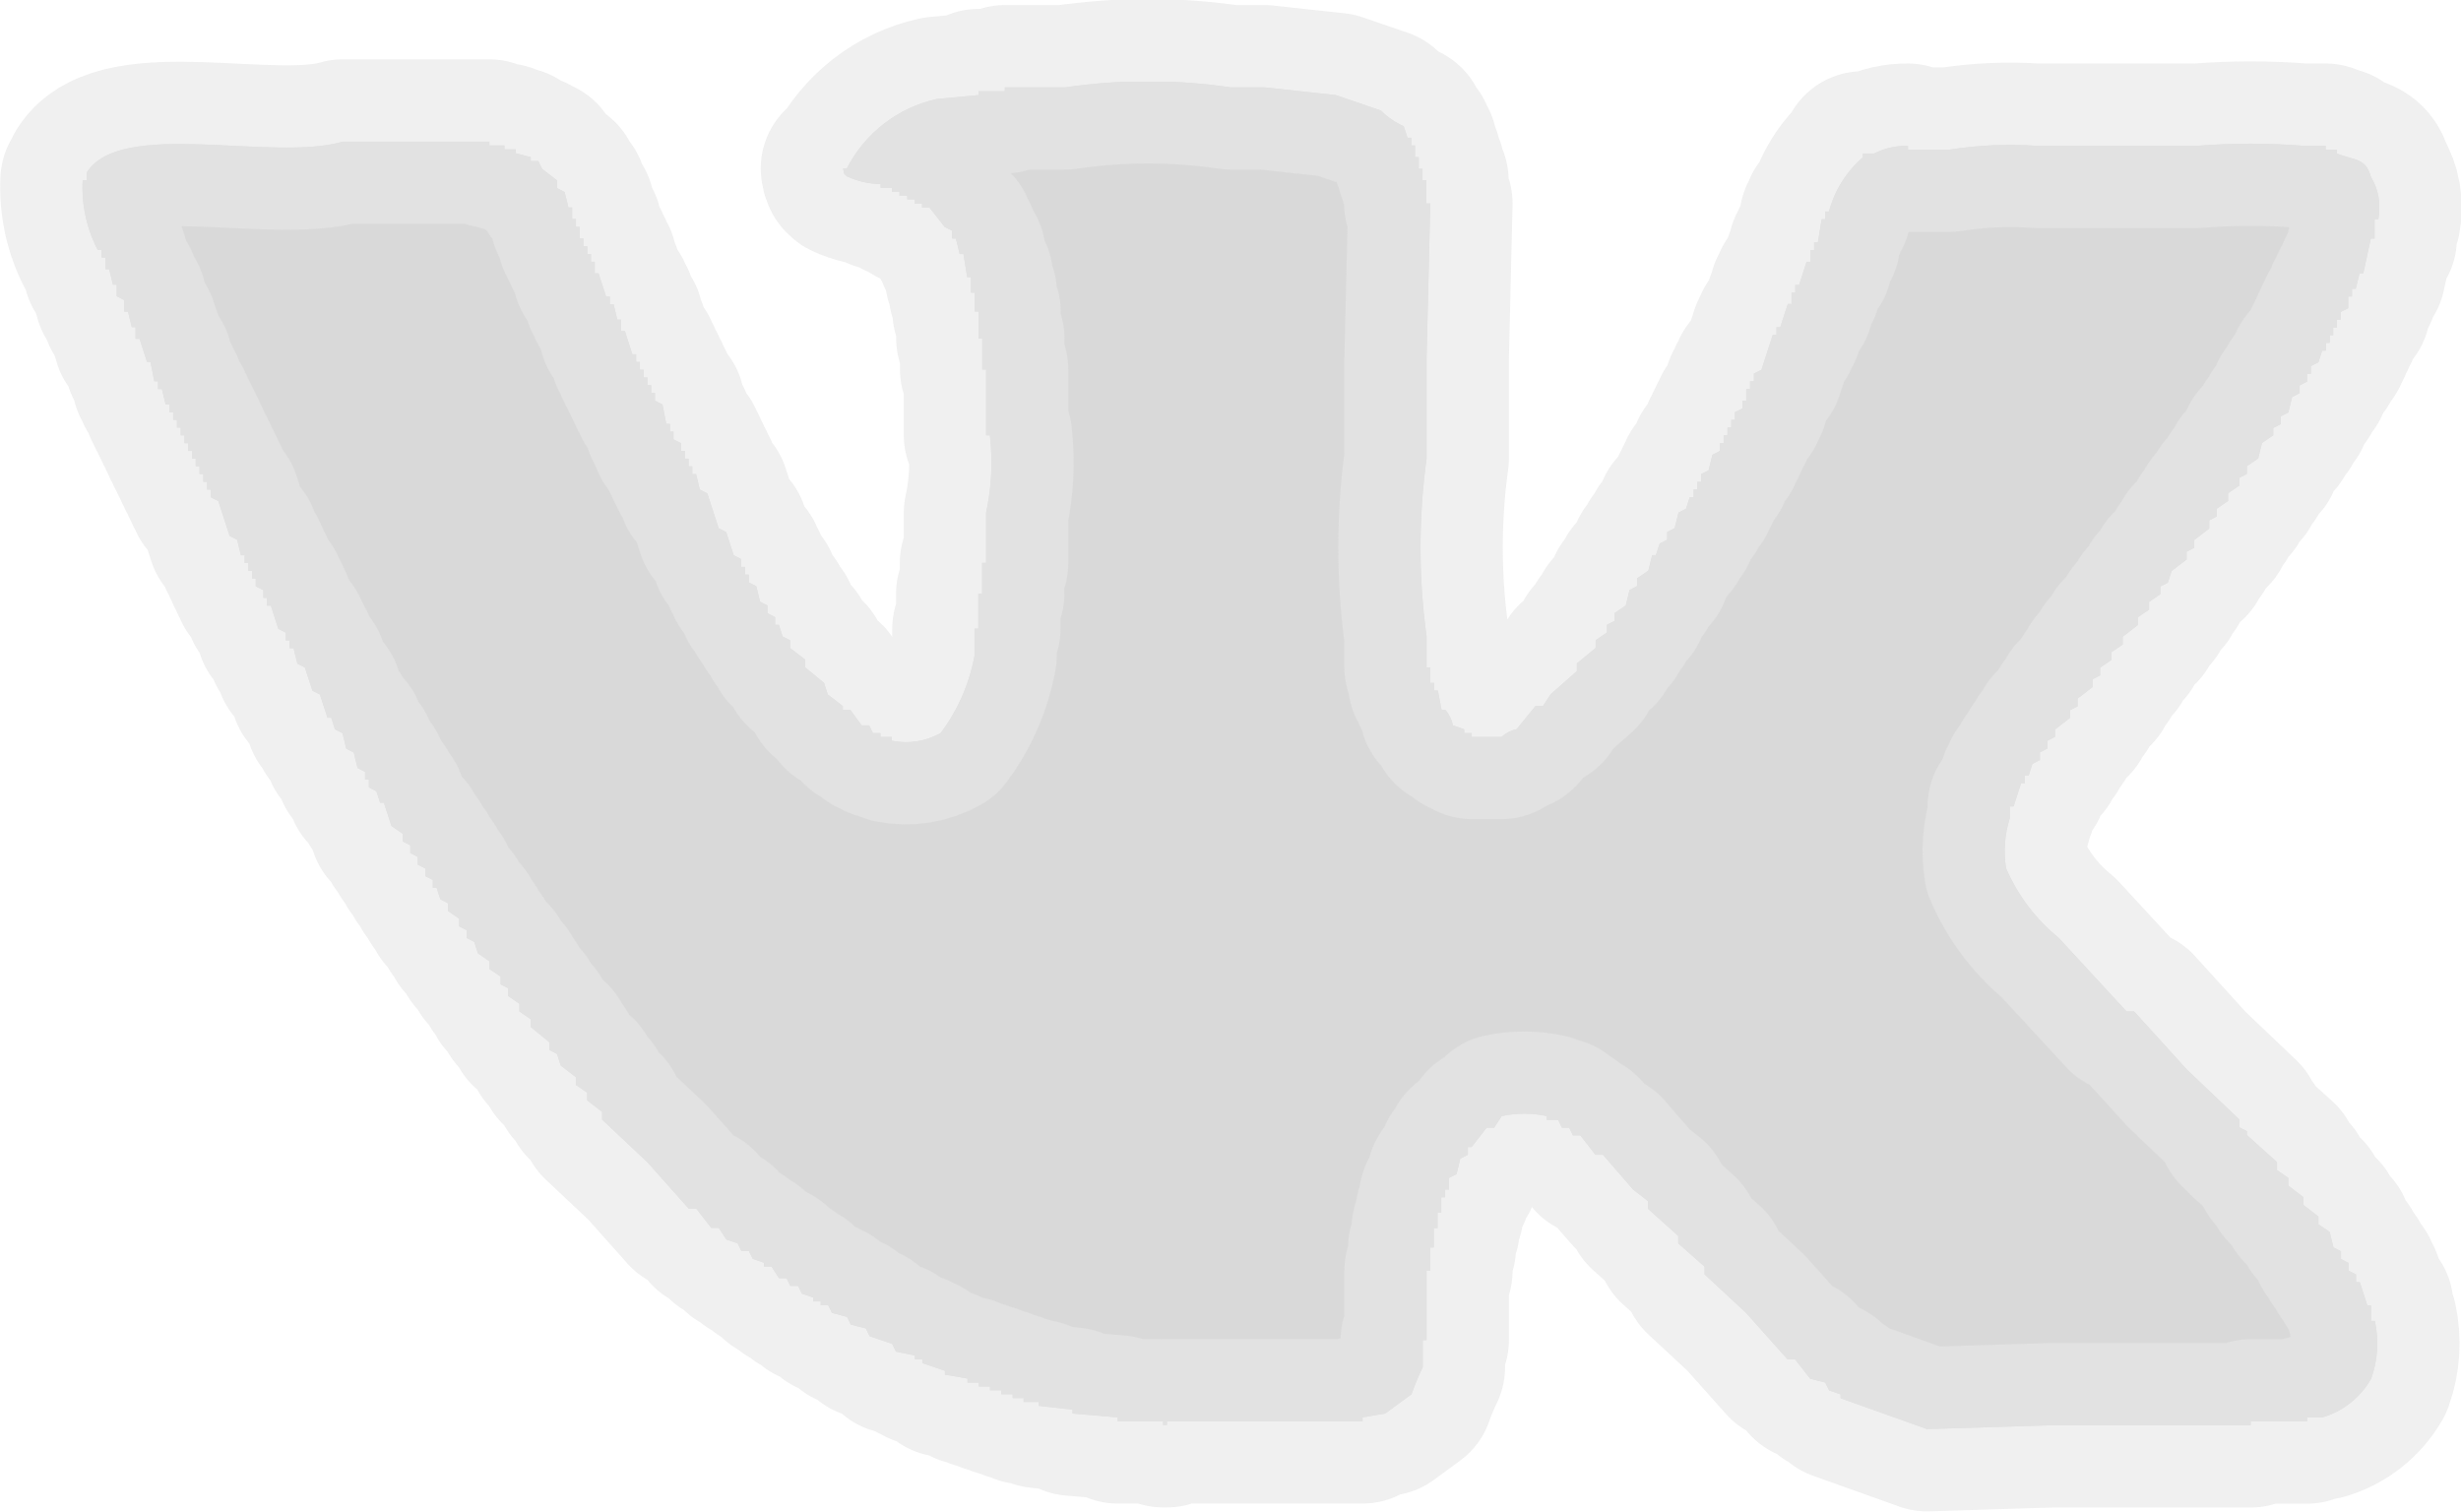
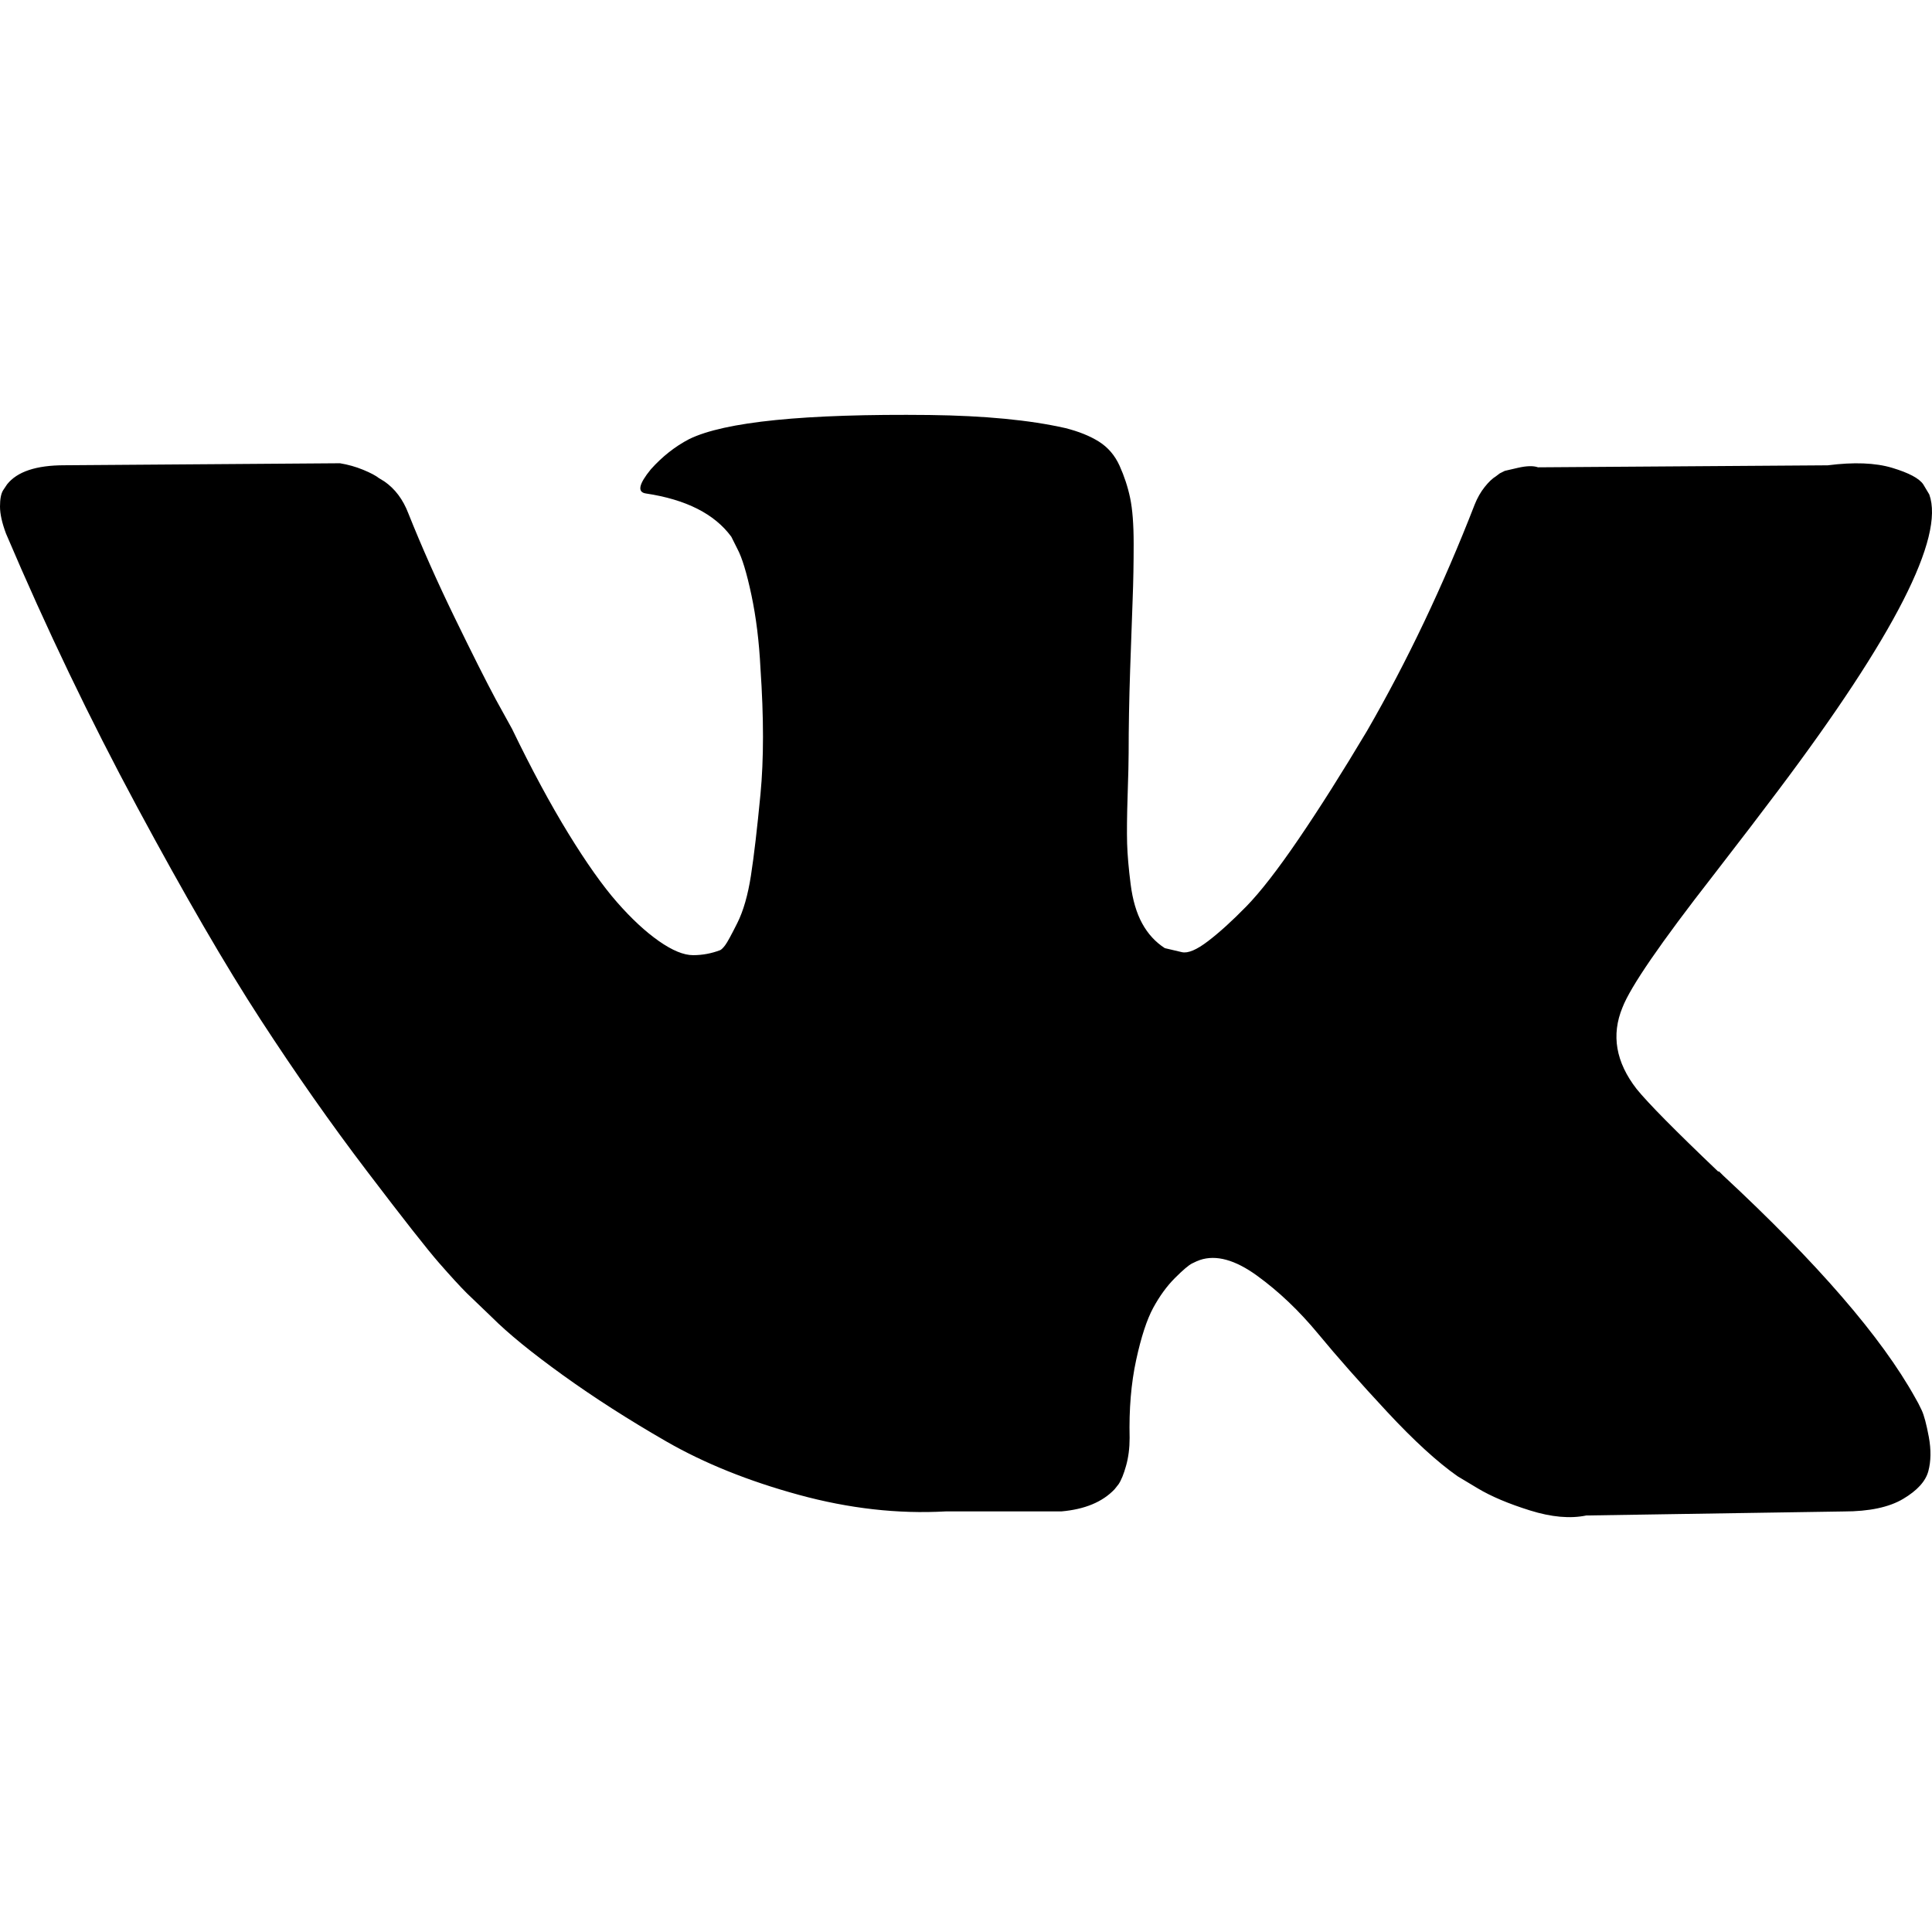
- <svg xmlns="http://www.w3.org/2000/svg" xmlns:xlink="http://www.w3.org/1999/xlink" width="44.875" height="27.562" viewBox="0 0 44.875 27.562">
-   <defs>
-     <style>
-       .cls-1 {
-         fill: #8c8c8c;
-         stroke: #e6e6e6;
-         stroke-linejoin: round;
-         stroke-width: 3px;
-         fill-rule: evenodd;
-         opacity: 0.62;
-         filter: url(#filter);
-       }
-     </style>
-     <filter id="filter" x="191.219" y="669.563" width="41.875" height="24.562" filterUnits="userSpaceOnUse">
-       <feFlood result="flood" flood-color="#e6e6e6" />
-       <feComposite result="composite" operator="in" in2="SourceGraphic" />
-       <feBlend result="blend" in2="SourceGraphic" />
-     </filter>
-   </defs>
-   <g transform="translate(-189.719 -668.063)" style="fill: #8c8c8c; filter: url(#filter)">
-     <path id="VK" class="cls-1" d="M215.315,670.364l0.069,0.211h0.068v0.141h0.069v0.212h0.068v0.211h0.069v0.212h0.069v0.423H215.8q-0.035,1.408-.068,2.819v1.833a11.939,11.939,0,0,0,0,3.243v0.564H215.8v0.282h0.069v0.141h0.069c0.022,0.117.045,0.235,0.068,0.352h0.069a0.6,0.6,0,0,1,.137.282l0.206,0.071v0.07h0.137V681.5H217.1a0.577,0.577,0,0,1,.274-0.141l0.344-.423h0.137c0.045-.071.091-0.141,0.137-0.212l0.48-.423v-0.141l0.343-.282v-0.141l0.206-.141v-0.141l0.137-.07v-0.141l0.206-.141,0.069-.282,0.137-.071v-0.141l0.206-.141,0.069-.282h0.068l0.069-.211,0.137-.071v-0.141l0.137-.07,0.069-.282,0.137-.071,0.069-.211H220.6V676.99h0.069v-0.141h0.069v-0.141l0.137-.07,0.069-.282,0.137-.071v-0.141h0.068V676h0.069v-0.141h0.069v-0.141h0.068V675.58l0.138-.07v-0.141h0.068v-0.212h0.069v-0.141H221.7v-0.141l0.138-.07c0.068-.212.137-0.423,0.206-0.635h0.068v-0.141h0.069c0.046-.141.091-0.282,0.137-0.423h0.069V673.4h0.068v-0.141h0.069c0.046-.141.091-0.282,0.137-0.423h0.069v-0.212h0.068v-0.141h0.069l0.069-.423H223v-0.14h0.069a1.977,1.977,0,0,1,.617-0.987v-0.071h0.206a1.321,1.321,0,0,1,.618-0.141v0.071h0.755a7.057,7.057,0,0,1,1.578-.071h2.95a12.112,12.112,0,0,1,1.922,0h0.411v0.071h0.206v0.07c0.312,0.128.524,0.073,0.618,0.423a1.079,1.079,0,0,1,.137.775h-0.069v0.353H232.95c-0.046.211-.092,0.423-0.137,0.634h-0.069l-0.069.282h-0.068v0.141h-0.069v0.212l-0.137.07v0.141h-0.069v0.141h-0.068v0.141H232.2v0.141h-0.069v0.141h-0.068l-0.069.212-0.137.07v0.141h-0.069v0.141l-0.137.071v0.141l-0.137.07-0.069.282-0.137.071v0.141l-0.137.07V676l-0.206.141-0.069.282-0.206.141v0.141l-0.137.071v0.141l-0.206.141v0.14l-0.206.141v0.141l-0.137.071V677.7l-0.274.211v0.141l-0.138.071v0.141l-0.274.211-0.069.212-0.137.07v0.141l-0.206.141v0.141l-0.206.141v0.141l-0.274.212v0.141l-0.206.141v0.141l-0.206.141v0.141l-0.137.07v0.141l-0.274.212v0.141l-0.138.07v0.141l-0.274.212V681.5l-0.137.07v0.141l-0.138.071v0.141l-0.137.07c-0.023.071-.046,0.141-0.068,0.212h-0.069v0.14h-0.069c-0.045.142-.091,0.283-0.137,0.423h-0.069v0.212a2,2,0,0,0-.068.916,3.347,3.347,0,0,0,.96,1.269l1.236,1.34h0.137l0.96,1.057,0.961,0.916v0.141l0.137,0.071v0.07l0.549,0.494V689.4l0.206,0.141v0.141l0.275,0.211v0.141l0.274,0.212v0.141l0.206,0.141,0.069,0.282,0.137,0.07v0.141l0.137,0.071v0.141l0.137,0.07v0.141h0.069c0.046,0.141.091,0.282,0.137,0.423h0.069v0.282h0.068a1.9,1.9,0,0,1-.068,1.057,1.521,1.521,0,0,1-.892.705h-0.275v0.071h-1.029v0.07h-3.637l-2.264.071-1.578-.564v-0.07l-0.206-.071L223,693.274l-0.274-.071-0.275-.352h-0.137l-0.755-.846L220.8,691.3v-0.141l-0.48-.423V690.6l-0.549-.493v-0.141l-0.274-.212-0.549-.634h-0.138l-0.274-.353H218.4l-0.069-.141H218.2l-0.069-.141h-0.206v-0.07a1.968,1.968,0,0,0-.823,0l-0.137.211h-0.137l-0.275.353h-0.069v0.141l-0.137.07c-0.023.094-.046,0.188-0.068,0.282l-0.138.071v0.211H216.07v0.141H216v0.282h-0.068v0.282h-0.069v0.353H215.8v0.423h-0.068V692.5h-0.069v0.493a4.363,4.363,0,0,0-.206.494l-0.48.352-0.412.07v0.071h-3.568v0.07h-0.069v-0.07H210.1v-0.071l-0.824-.07v-0.071l-0.617-.07v-0.071h-0.275v-0.07h-0.2v-0.07h-0.206v-0.071h-0.206v-0.071h-0.206v-0.07h-0.206V693.2l-0.411-.07v-0.07l-0.412-.141v-0.071H206.4V692.78l-0.344-.07c-0.022-.047-0.045-0.094-0.068-0.141l-0.412-.141c-0.023-.047-0.046-0.094-0.068-0.141l-0.275-.07-0.069-.141-0.274-.071-0.069-.141h-0.137v-0.07h-0.137v-0.071l-0.206-.07-0.069-.141H204.13l-0.069-.141h-0.137l-0.137-.212H203.65v-0.07l-0.206-.071-0.069-.141h-0.137l-0.069-.141-0.205-.07-0.138-.212h-0.137l-0.274-.352h-0.138l-0.754-.846-0.824-.776v-0.141l-0.274-.211v-0.141l-0.206-.141v-0.141l-0.275-.212c-0.023-.07-0.045-0.14-0.068-0.211l-0.137-.07v-0.141l-0.344-.282v-0.141l-0.205-.141v-0.141l-0.206-.141v-0.141l-0.137-.071v-0.141l-0.206-.141V685.59l-0.206-.141-0.069-.211-0.137-.071v-0.141l-0.137-.07v-0.141l-0.206-.141v-0.141l-0.137-.071-0.069-.211h-0.069V684.11l-0.137-.071V683.9l-0.137-.07v-0.141l-0.137-.071v-0.141l-0.138-.07v-0.141l-0.205-.141-0.138-.423h-0.068l-0.069-.211-0.137-.071v-0.141h-0.069v-0.141c-0.045-.024-0.091-0.047-0.137-0.07l-0.069-.282-0.137-.071c-0.023-.094-0.046-0.188-0.068-0.282l-0.138-.07c-0.023-.071-0.046-0.141-0.068-0.212H195.69c-0.046-.141-0.091-0.282-0.137-0.423l-0.137-.07-0.138-.423-0.137-.071-0.069-.282H195v-0.141h-0.069V679.6l-0.137-.07c-0.046-.141-0.091-0.282-0.137-0.423h-0.069v-0.141h-0.068v-0.141l-0.138-.071v-0.141h-0.068V678.47h-0.069v-0.141H194.18v-0.141h-0.068l-0.069-.282-0.137-.07L193.7,677.2l-0.137-.07V676.99h-0.069v-0.141h-0.068v-0.141h-0.069v-0.141h-0.069v-0.141H193.22v-0.141h-0.069v-0.141h-0.069V676h-0.068v-0.141h-0.069v-0.141h-0.068V675.58h-0.069v-0.141h-0.069c-0.022-.094-0.045-0.188-0.068-0.282H192.6v-0.141h-0.068l-0.069-.352H192.4c-0.045-.141-0.091-0.282-0.137-0.423H192.19v-0.212h-0.068l-0.069-.282h-0.068v-0.211l-0.138-.071v-0.211h-0.068l-0.069-.282h-0.068V672.76h-0.069v-0.141H191.5a2.478,2.478,0,0,1-.274-1.268H191.3V671.21c0.622-.993,3.391-0.189,4.667-0.564h2.676v0.07h0.274v0.071h0.206v0.07l0.274,0.071V671h0.138l0.068,0.141,0.275,0.212v0.141l0.137,0.07,0.069,0.282h0.068v0.211h0.069V672.2h0.068v0.212h0.069v0.141h0.069v0.141h0.068v0.141h0.069v0.211h0.069c0.045,0.141.091,0.282,0.137,0.423h0.068v0.141h0.069l0.069,0.282h0.068V674.1h0.069c0.046,0.141.091,0.282,0.137,0.423h0.069v0.141h0.068v0.141h0.069v0.141h0.069v0.141h0.068v0.141h0.069v0.141l0.137,0.07,0.069,0.353h0.068v0.141H202v0.141l0.137,0.07v0.141h0.069v0.141h0.068v0.141h0.069v0.141h0.069c0.023,0.094.045,0.188,0.068,0.282l0.137,0.071c0.069,0.211.138,0.423,0.206,0.634l0.138,0.07c0.045,0.141.091,0.282,0.137,0.423l0.137,0.071V678.4h0.069v0.141h0.068v0.141l0.138,0.07c0.022,0.094.045,0.188,0.068,0.282l0.137,0.071v0.141l0.138,0.07v0.141h0.068l0.069,0.212,0.137,0.07v0.141l0.275,0.212v0.141l0.343,0.282c0.023,0.07.045,0.141,0.068,0.211l0.275,0.212v0.07h0.137l0.206,0.282h0.137l0.069,0.141h0.137V681.5h0.206v0.07a1.281,1.281,0,0,0,.892-0.141,3.379,3.379,0,0,0,.617-1.41v-0.493h0.069v-0.635h0.069v-0.564H207.7v-0.916a4.311,4.311,0,0,0,.069-1.41H207.7v-1.2H207.63v-0.564h-0.069v-0.494h-0.069V673.4h-0.068v-0.282h-0.069c-0.023-.141-0.046-0.282-0.068-0.423h-0.069l-0.069-.282h-0.068v-0.141l-0.137-.071-0.275-.352h-0.137v-0.07H206.4V671.7h-0.138v-0.07H206.12v-0.071h-0.137v-0.07h-0.206v-0.071a1.474,1.474,0,0,1-.618-0.141c-0.078-.08-0.027,0-0.068-0.141h0.068a2.43,2.43,0,0,1,1.647-1.269l0.755-.07v-0.071h0.48v-0.07h1.1a10.319,10.319,0,0,1,3.019,0h0.618l1.3,0.141,0.823,0.282A1.336,1.336,0,0,0,215.315,670.364Z" style="stroke: inherit; filter: none; fill: inherit" />
+ <svg xmlns="http://www.w3.org/2000/svg" version="1.1" id="Capa_1" x="0px" y="0px" width="548.358px" height="548.358px" viewBox="0 0 548.358 548.358" style="enable-background:new 0 0 548.358 548.358;" xml:space="preserve">
+   <g>
+     <path d="M545.451,400.298c-0.664-1.431-1.283-2.618-1.858-3.569c-9.514-17.135-27.695-38.167-54.532-63.102l-0.567-0.571   l-0.284-0.28l-0.287-0.287h-0.288c-12.18-11.611-19.893-19.418-23.123-23.415c-5.91-7.614-7.234-15.321-4.004-23.13   c2.282-5.9,10.854-18.36,25.696-37.397c7.807-10.089,13.99-18.175,18.556-24.267c32.931-43.78,47.208-71.756,42.828-83.939   l-1.701-2.847c-1.143-1.714-4.093-3.282-8.846-4.712c-4.764-1.427-10.853-1.663-18.278-0.712l-82.224,0.568   c-1.332-0.472-3.234-0.428-5.712,0.144c-2.475,0.572-3.713,0.859-3.713,0.859l-1.431,0.715l-1.136,0.859   c-0.952,0.568-1.999,1.567-3.142,2.995c-1.137,1.423-2.088,3.093-2.848,4.996c-8.952,23.031-19.13,44.444-30.553,64.238   c-7.043,11.803-13.511,22.032-19.418,30.693c-5.899,8.658-10.848,15.037-14.842,19.126c-4,4.093-7.61,7.372-10.852,9.849   c-3.237,2.478-5.708,3.525-7.419,3.142c-1.715-0.383-3.33-0.763-4.859-1.143c-2.663-1.714-4.805-4.045-6.42-6.995   c-1.622-2.95-2.714-6.663-3.285-11.136c-0.568-4.476-0.904-8.326-1-11.563c-0.089-3.233-0.048-7.806,0.145-13.706   c0.198-5.903,0.287-9.897,0.287-11.991c0-7.234,0.141-15.085,0.424-23.555c0.288-8.47,0.521-15.181,0.716-20.125   c0.194-4.949,0.284-10.185,0.284-15.705s-0.336-9.849-1-12.991c-0.656-3.138-1.663-6.184-2.99-9.137   c-1.335-2.95-3.289-5.232-5.853-6.852c-2.569-1.618-5.763-2.902-9.564-3.856c-10.089-2.283-22.936-3.518-38.547-3.71   c-35.401-0.38-58.148,1.906-68.236,6.855c-3.997,2.091-7.614,4.948-10.848,8.562c-3.427,4.189-3.905,6.475-1.431,6.851   c11.422,1.711,19.508,5.804,24.267,12.275l1.715,3.429c1.334,2.474,2.666,6.854,3.999,13.134c1.331,6.28,2.19,13.227,2.568,20.837   c0.95,13.897,0.95,25.793,0,35.689c-0.953,9.9-1.853,17.607-2.712,23.127c-0.859,5.52-2.143,9.993-3.855,13.418   c-1.715,3.426-2.856,5.52-3.428,6.28c-0.571,0.76-1.047,1.239-1.425,1.427c-2.474,0.948-5.047,1.431-7.71,1.431   c-2.667,0-5.901-1.334-9.707-4c-3.805-2.666-7.754-6.328-11.847-10.992c-4.093-4.665-8.709-11.184-13.85-19.558   c-5.137-8.374-10.467-18.271-15.987-29.691l-4.567-8.282c-2.855-5.328-6.755-13.086-11.704-23.267   c-4.952-10.185-9.329-20.037-13.134-29.554c-1.521-3.997-3.806-7.04-6.851-9.134l-1.429-0.859c-0.95-0.76-2.475-1.567-4.567-2.427   c-2.095-0.859-4.281-1.475-6.567-1.854l-78.229,0.568c-7.994,0-13.418,1.811-16.274,5.428l-1.143,1.711   C0.288,140.146,0,141.668,0,143.763c0,2.094,0.571,4.664,1.714,7.707c11.42,26.84,23.839,52.725,37.257,77.659   c13.418,24.934,25.078,45.019,34.973,60.237c9.897,15.229,19.985,29.602,30.264,43.112c10.279,13.515,17.083,22.176,20.412,25.981   c3.333,3.812,5.951,6.662,7.854,8.565l7.139,6.851c4.568,4.569,11.276,10.041,20.127,16.416   c8.853,6.379,18.654,12.659,29.408,18.85c10.756,6.181,23.269,11.225,37.546,15.126c14.275,3.905,28.169,5.472,41.684,4.716h32.834   c6.659-0.575,11.704-2.669,15.133-6.283l1.136-1.431c0.764-1.136,1.479-2.901,2.139-5.276c0.668-2.379,1-5,1-7.851   c-0.195-8.183,0.428-15.558,1.852-22.124c1.423-6.564,3.045-11.513,4.859-14.846c1.813-3.33,3.859-6.14,6.136-8.418   c2.282-2.283,3.908-3.666,4.862-4.142c0.948-0.479,1.705-0.804,2.276-0.999c4.568-1.522,9.944-0.048,16.136,4.429   c6.187,4.473,11.99,9.996,17.418,16.56c5.425,6.57,11.943,13.941,19.555,22.124c7.617,8.186,14.277,14.271,19.985,18.274   l5.708,3.426c3.812,2.286,8.761,4.38,14.853,6.283c6.081,1.902,11.409,2.378,15.984,1.427l73.087-1.14   c7.229,0,12.854-1.197,16.844-3.572c3.998-2.379,6.373-5,7.139-7.851c0.764-2.854,0.805-6.092,0.145-9.712   C546.782,404.25,546.115,401.725,545.451,400.298z" />
  </g>
-   <use transform="translate(-189.719 -668.063)" xlink:href="#VK" style="stroke: #e6e6e6; filter: none; fill: none" />
+   <g>
+ </g>
+   <g>
+ </g>
+   <g>
+ </g>
+   <g>
+ </g>
+   <g>
+ </g>
+   <g>
+ </g>
+   <g>
+ </g>
+   <g>
+ </g>
+   <g>
+ </g>
+   <g>
+ </g>
+   <g>
+ </g>
+   <g>
+ </g>
+   <g>
+ </g>
+   <g>
+ </g>
+   <g>
+ </g>
</svg>
